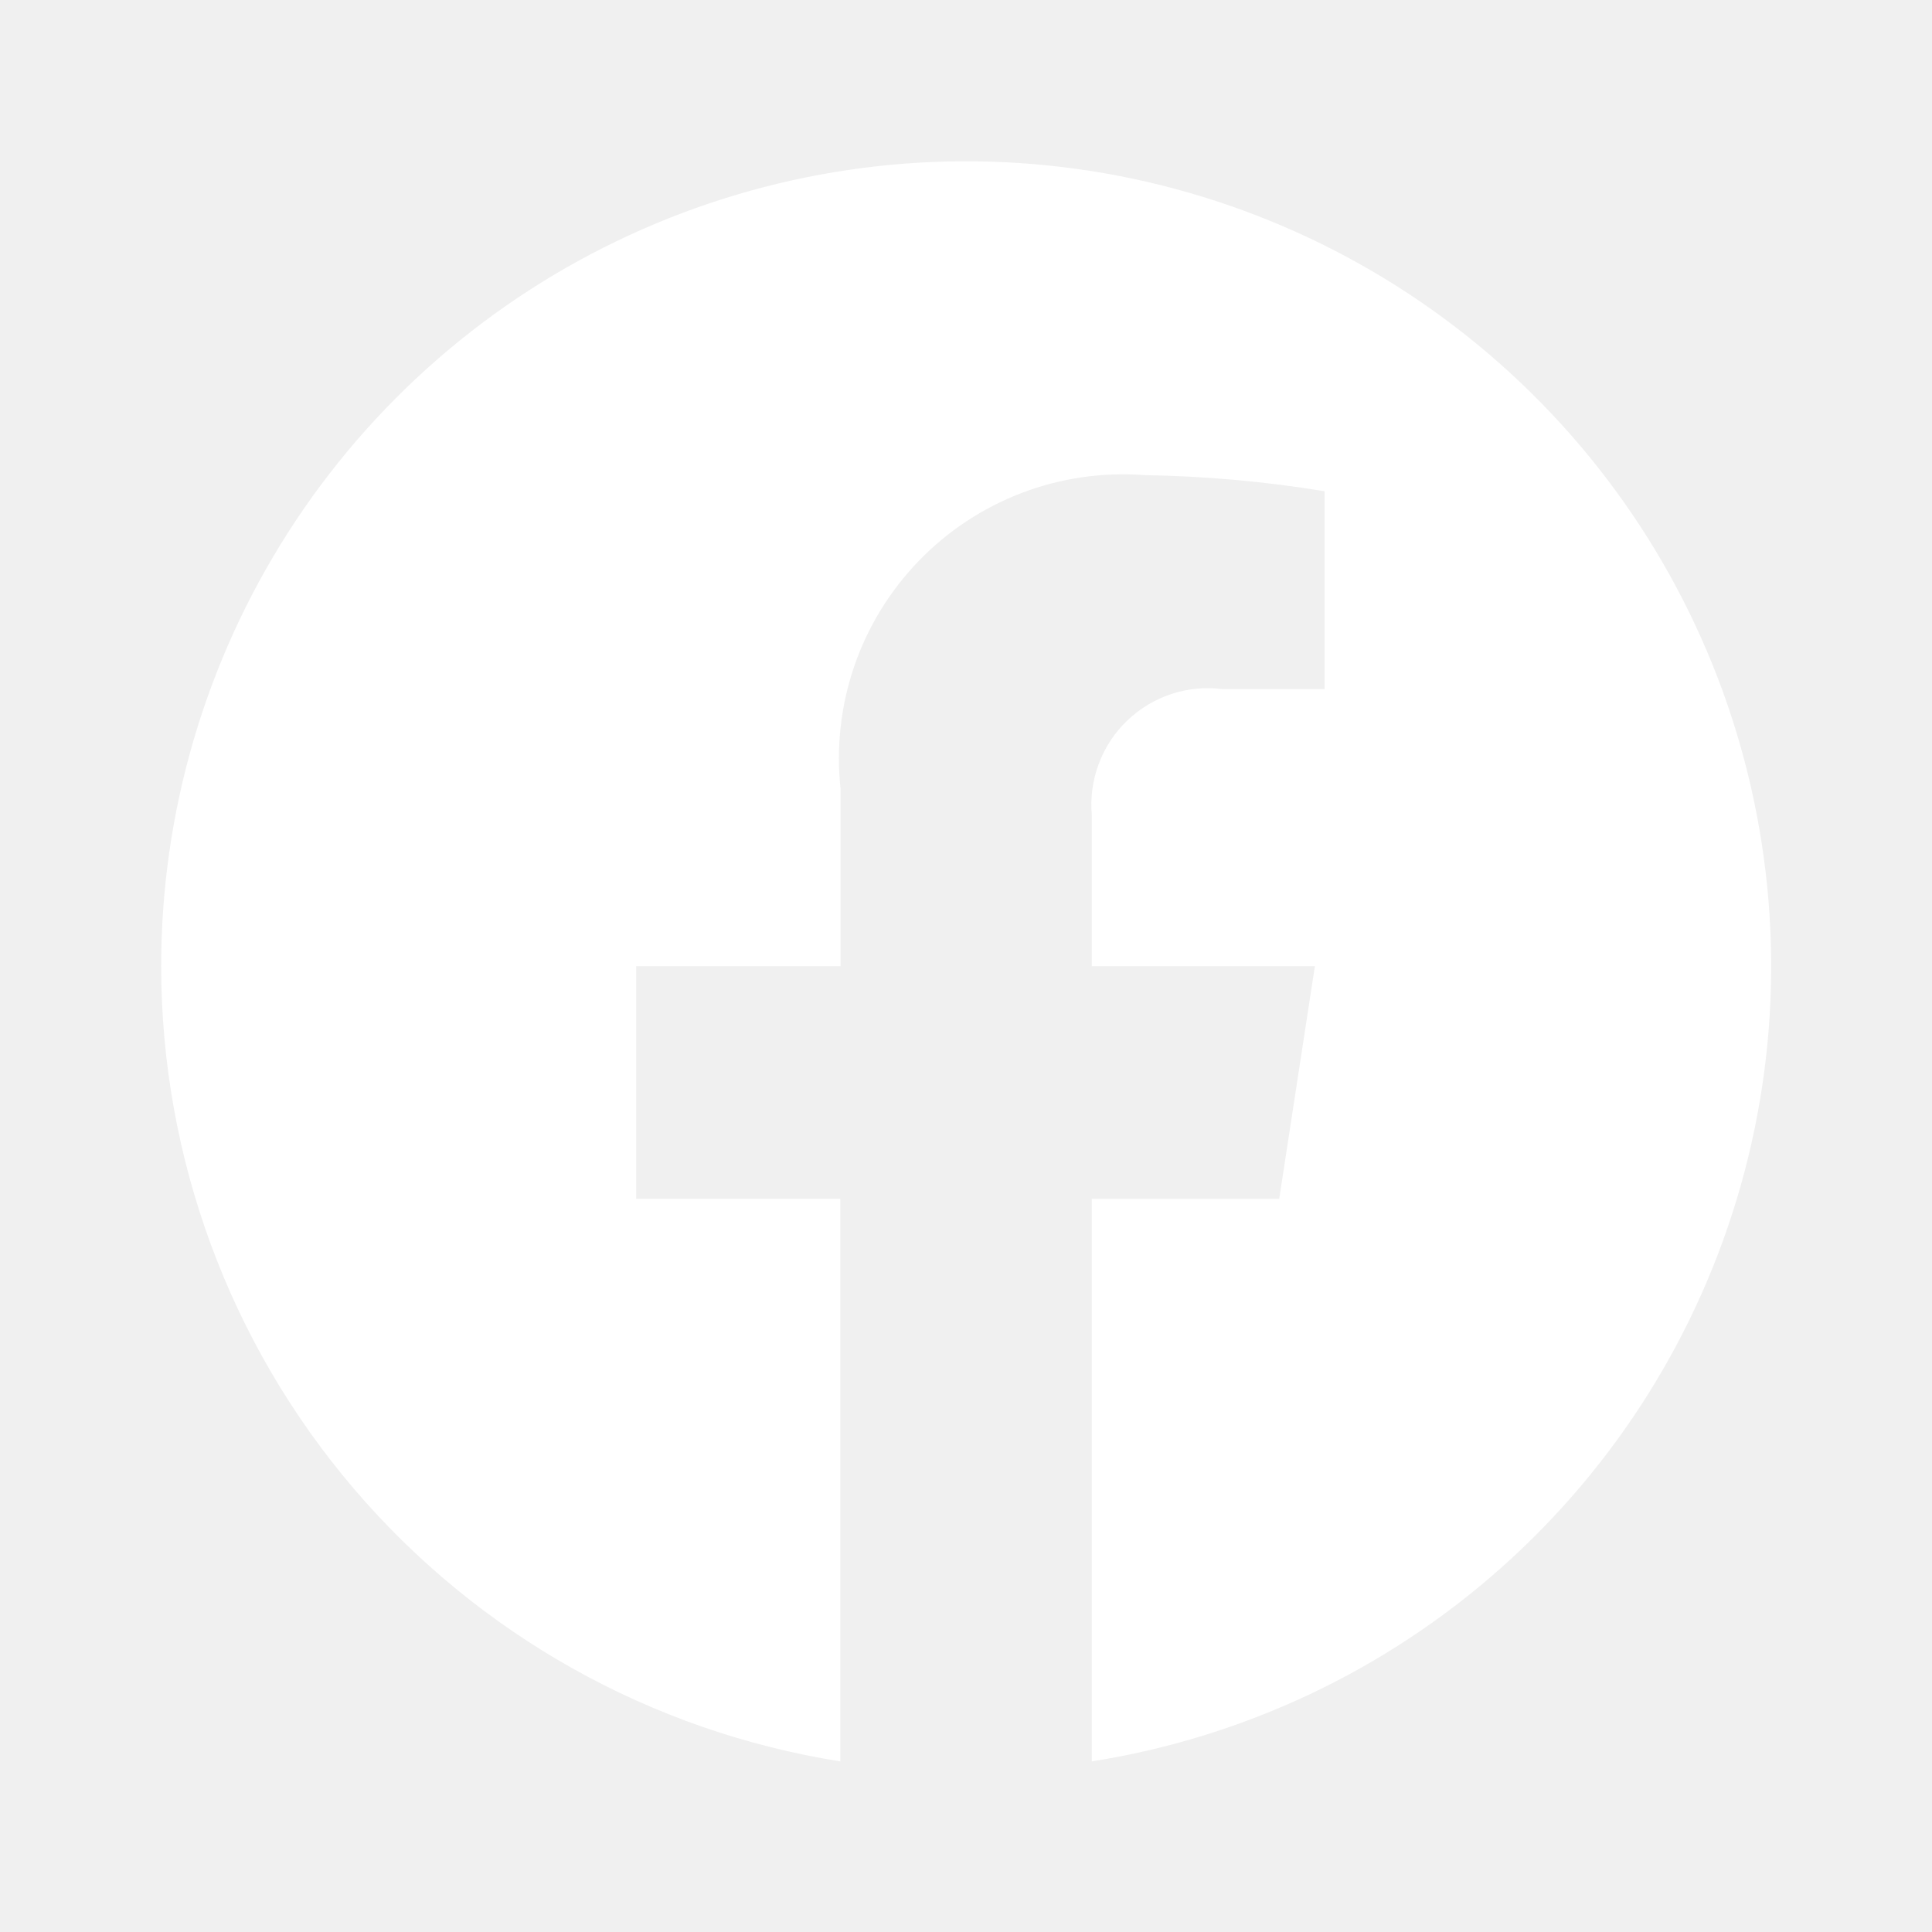
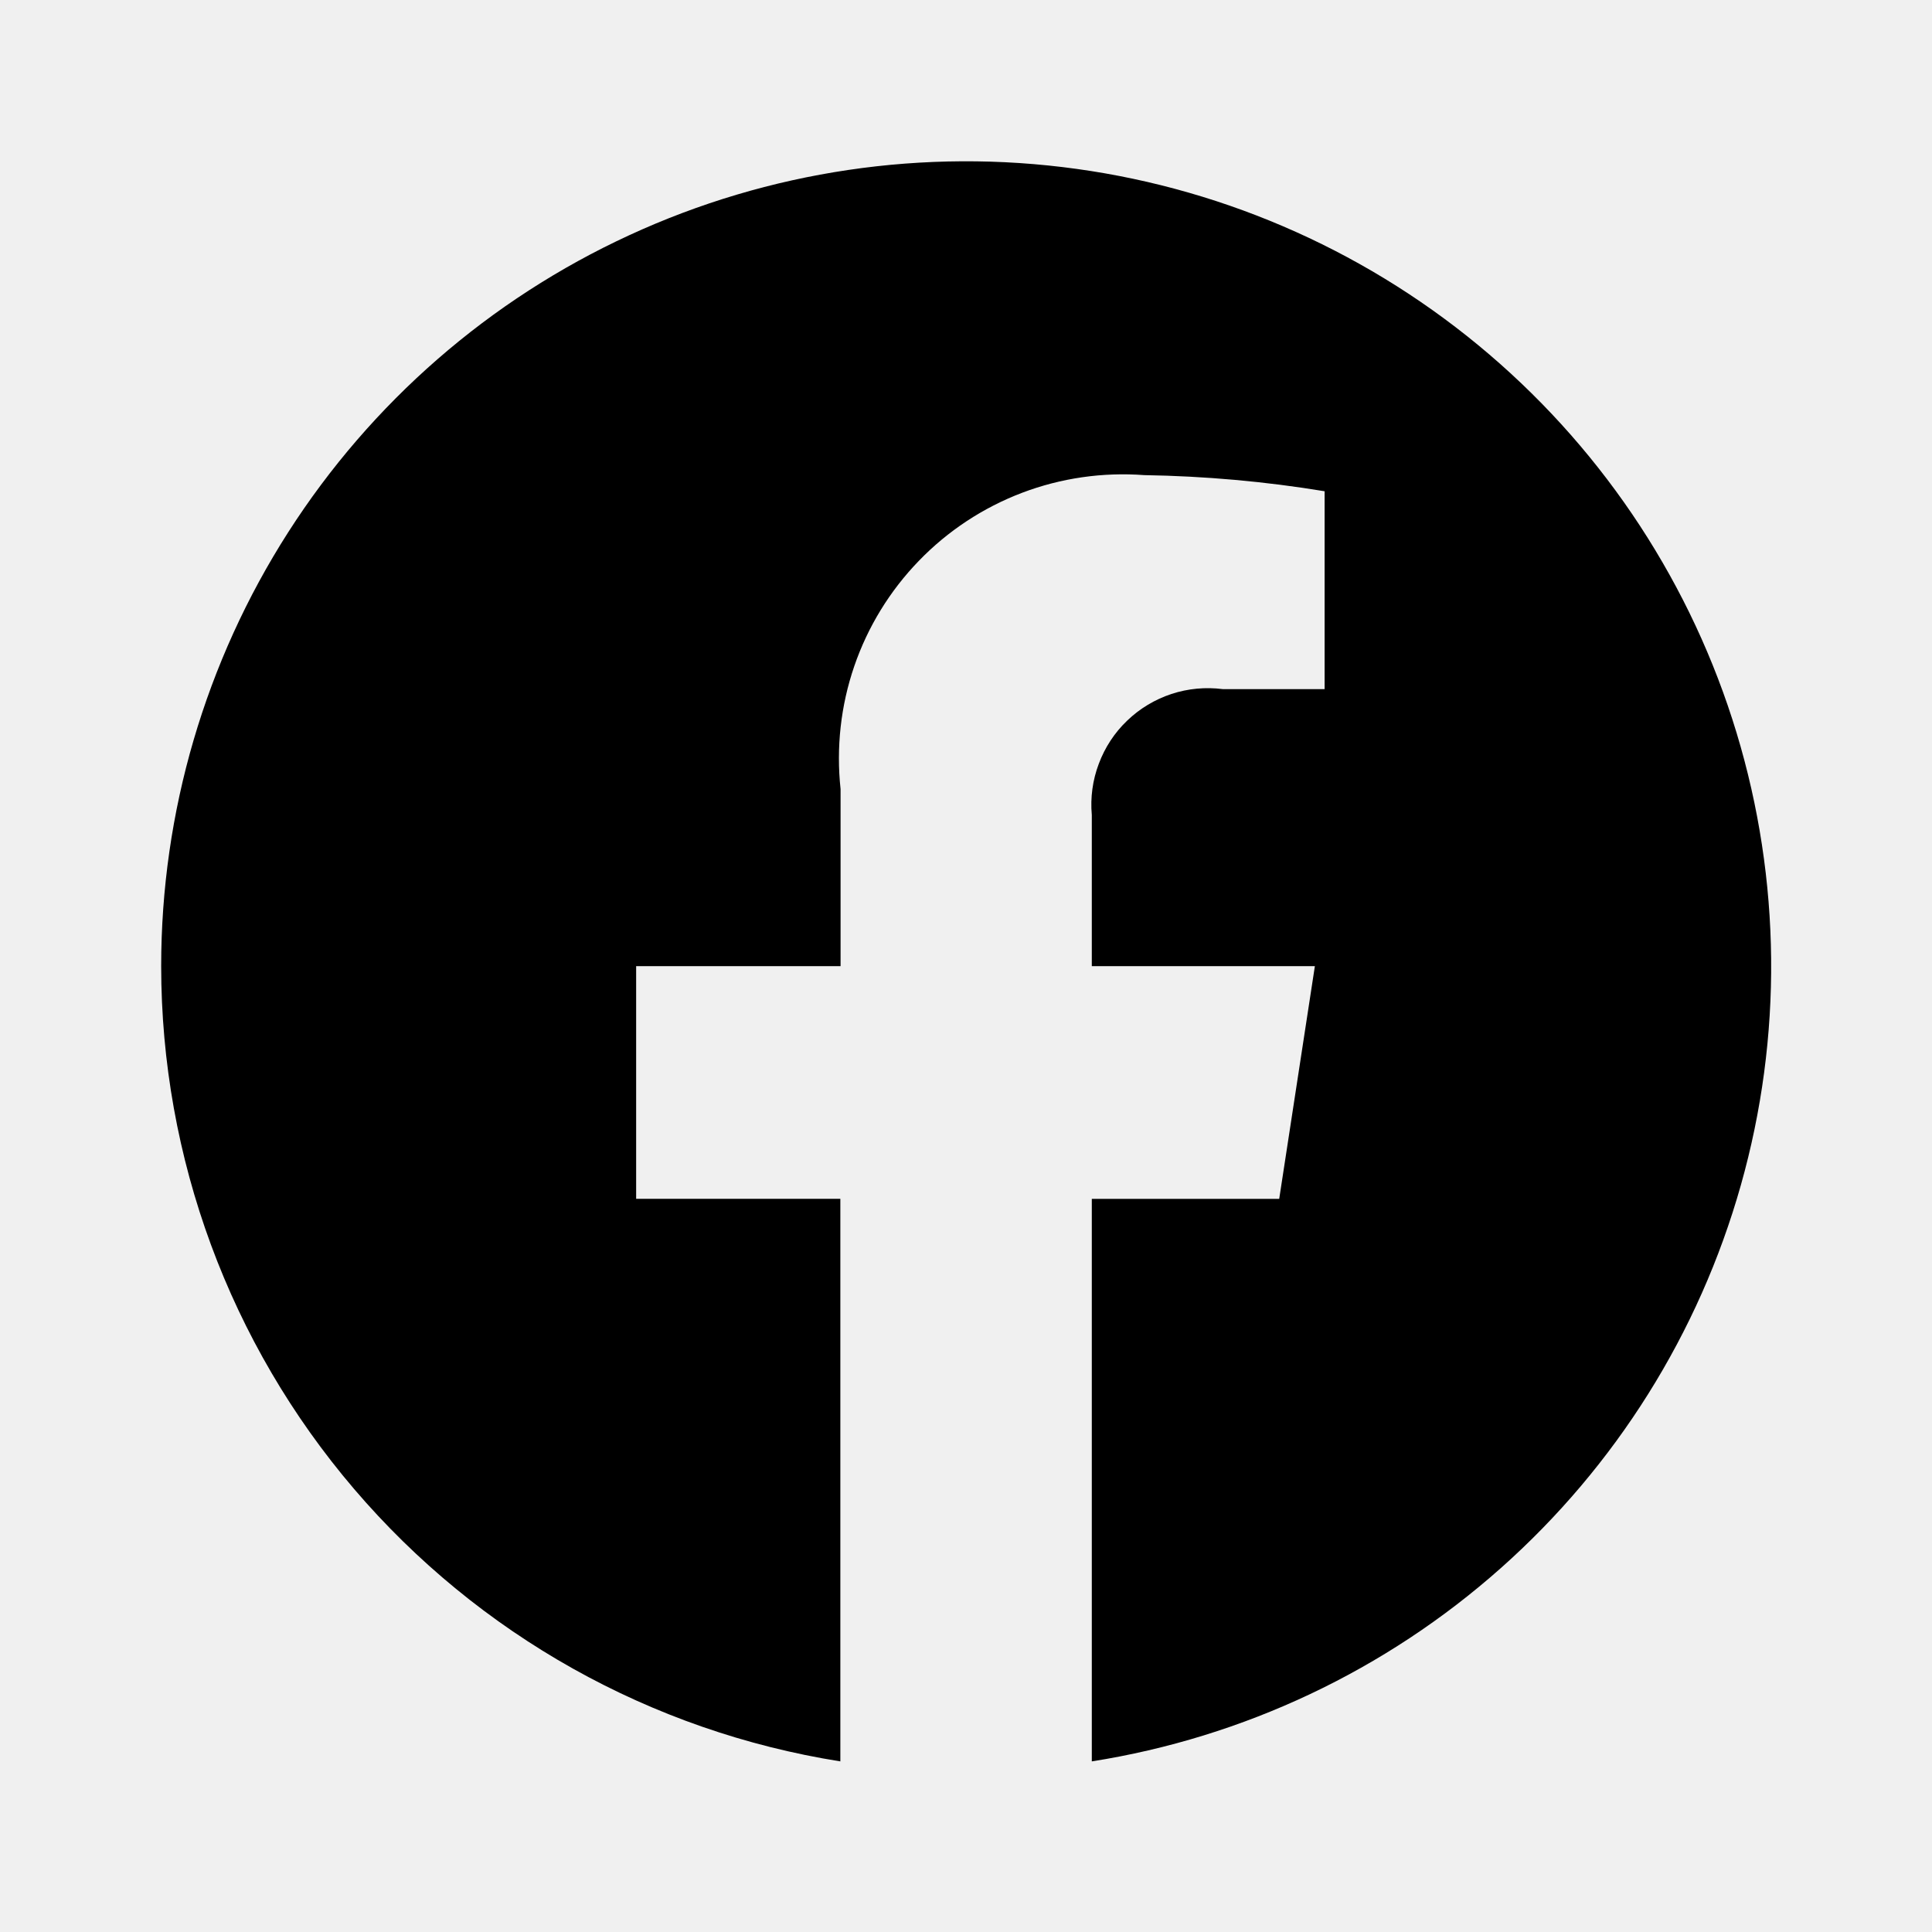
<svg xmlns="http://www.w3.org/2000/svg" width="26" height="26" viewBox="0 0 26 26" fill="none">
-   <path d="M2.169 13.002C2.17 15.582 3.09 18.077 4.766 20.039C6.441 22 8.761 23.3 11.309 23.704V16.133H8.561V13.002H11.312V10.619C11.252 10.061 11.314 9.497 11.496 8.966C11.678 8.435 11.975 7.951 12.365 7.548C12.755 7.144 13.229 6.832 13.754 6.632C14.278 6.433 14.84 6.352 15.4 6.394C16.212 6.407 17.025 6.479 17.826 6.611V9.274H16.457C16.224 9.244 15.988 9.266 15.765 9.339C15.542 9.413 15.338 9.535 15.169 9.698C14.999 9.86 14.869 10.059 14.787 10.279C14.704 10.498 14.672 10.734 14.693 10.968V13.002H17.695L17.215 16.134H14.693V23.704C16.738 23.381 18.648 22.479 20.196 21.104C21.744 19.73 22.866 17.94 23.428 15.948C23.991 13.955 23.97 11.843 23.37 9.862C22.77 7.881 21.614 6.113 20.04 4.768C18.466 3.423 16.54 2.557 14.489 2.273C12.438 1.989 10.349 2.298 8.469 3.165C6.588 4.031 4.996 5.418 3.879 7.162C2.763 8.905 2.169 10.932 2.169 13.002Z" fill="white" />
+   <path d="M2.169 13.002C2.17 15.582 3.09 18.077 4.766 20.039C6.441 22 8.761 23.3 11.309 23.704V16.133H8.561V13.002H11.312V10.619C11.252 10.061 11.314 9.497 11.496 8.966C11.678 8.435 11.975 7.951 12.365 7.548C12.755 7.144 13.229 6.832 13.754 6.632C14.278 6.433 14.84 6.352 15.4 6.394C16.212 6.407 17.025 6.479 17.826 6.611V9.274H16.457C16.224 9.244 15.988 9.266 15.765 9.339C15.542 9.413 15.338 9.535 15.169 9.698C14.999 9.86 14.869 10.059 14.787 10.279C14.704 10.498 14.672 10.734 14.693 10.968V13.002H17.695L17.215 16.134H14.693V23.704C16.738 23.381 18.648 22.479 20.196 21.104C21.744 19.73 22.866 17.94 23.428 15.948C23.991 13.955 23.97 11.843 23.37 9.862C22.77 7.881 21.614 6.113 20.04 4.768C18.466 3.423 16.54 2.557 14.489 2.273C12.438 1.989 10.349 2.298 8.469 3.165C6.588 4.031 4.996 5.418 3.879 7.162C2.763 8.905 2.169 10.932 2.169 13.002Z" fill="currentColor" />
</svg>
